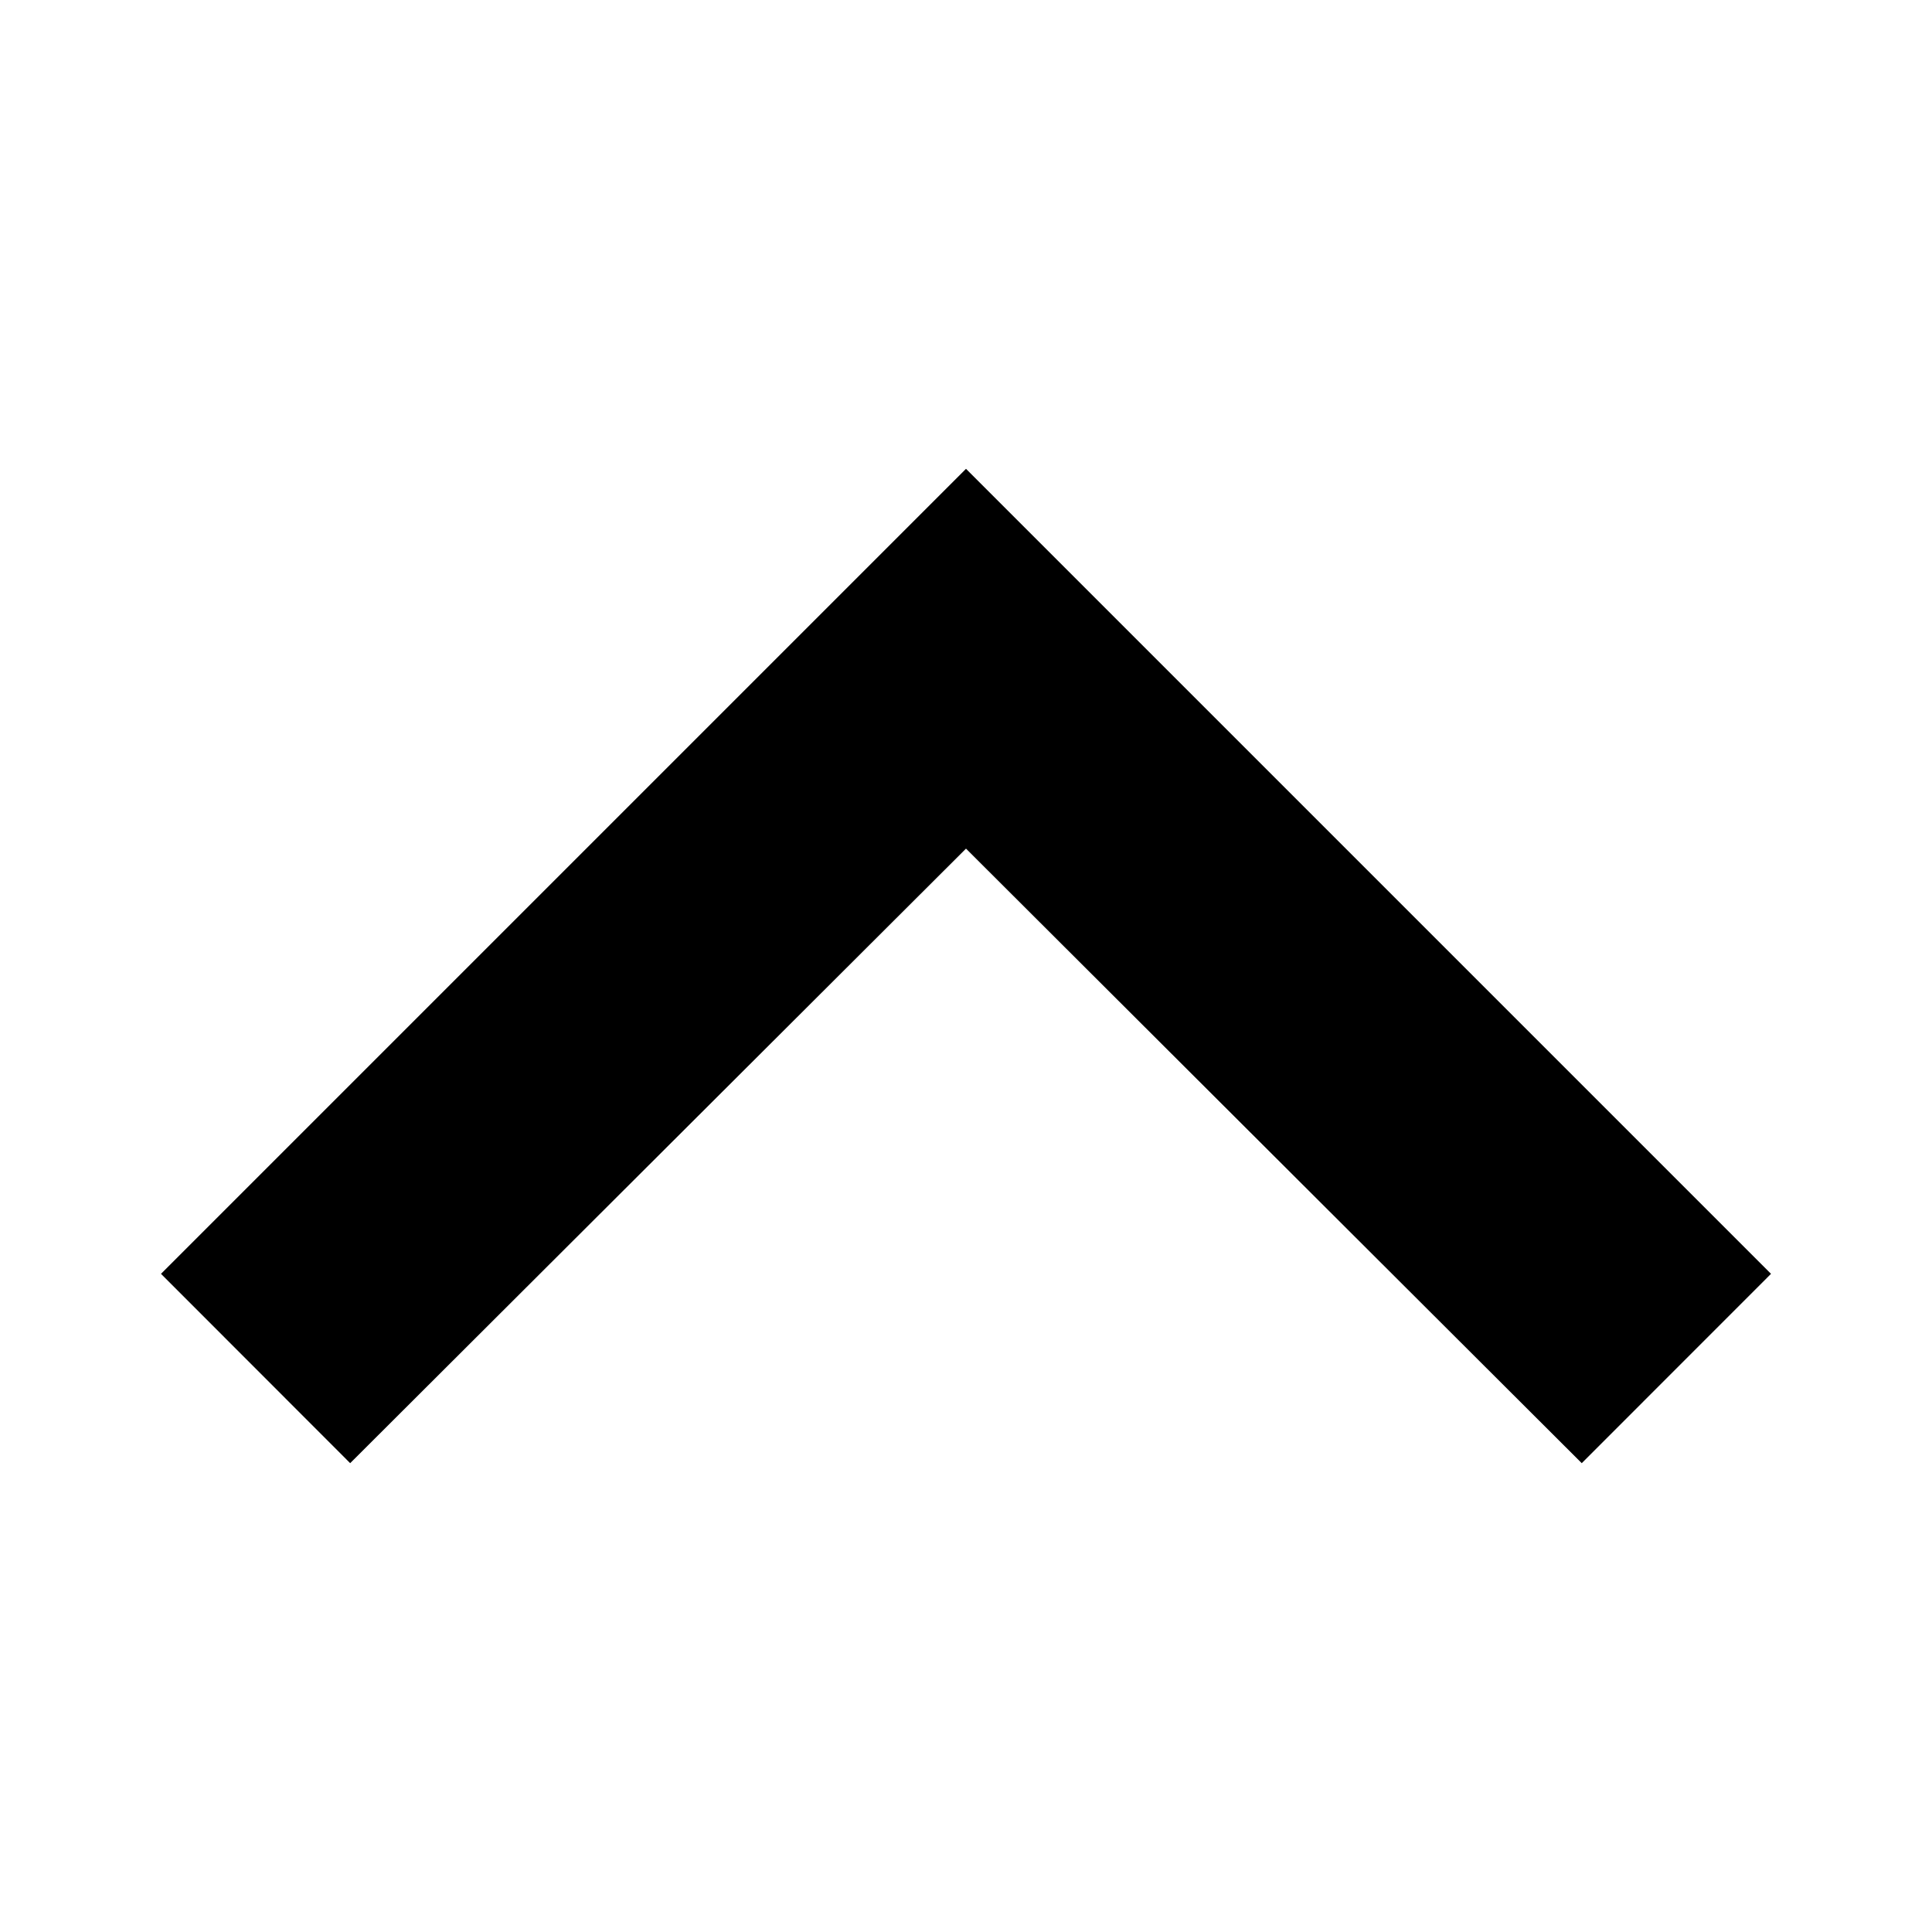
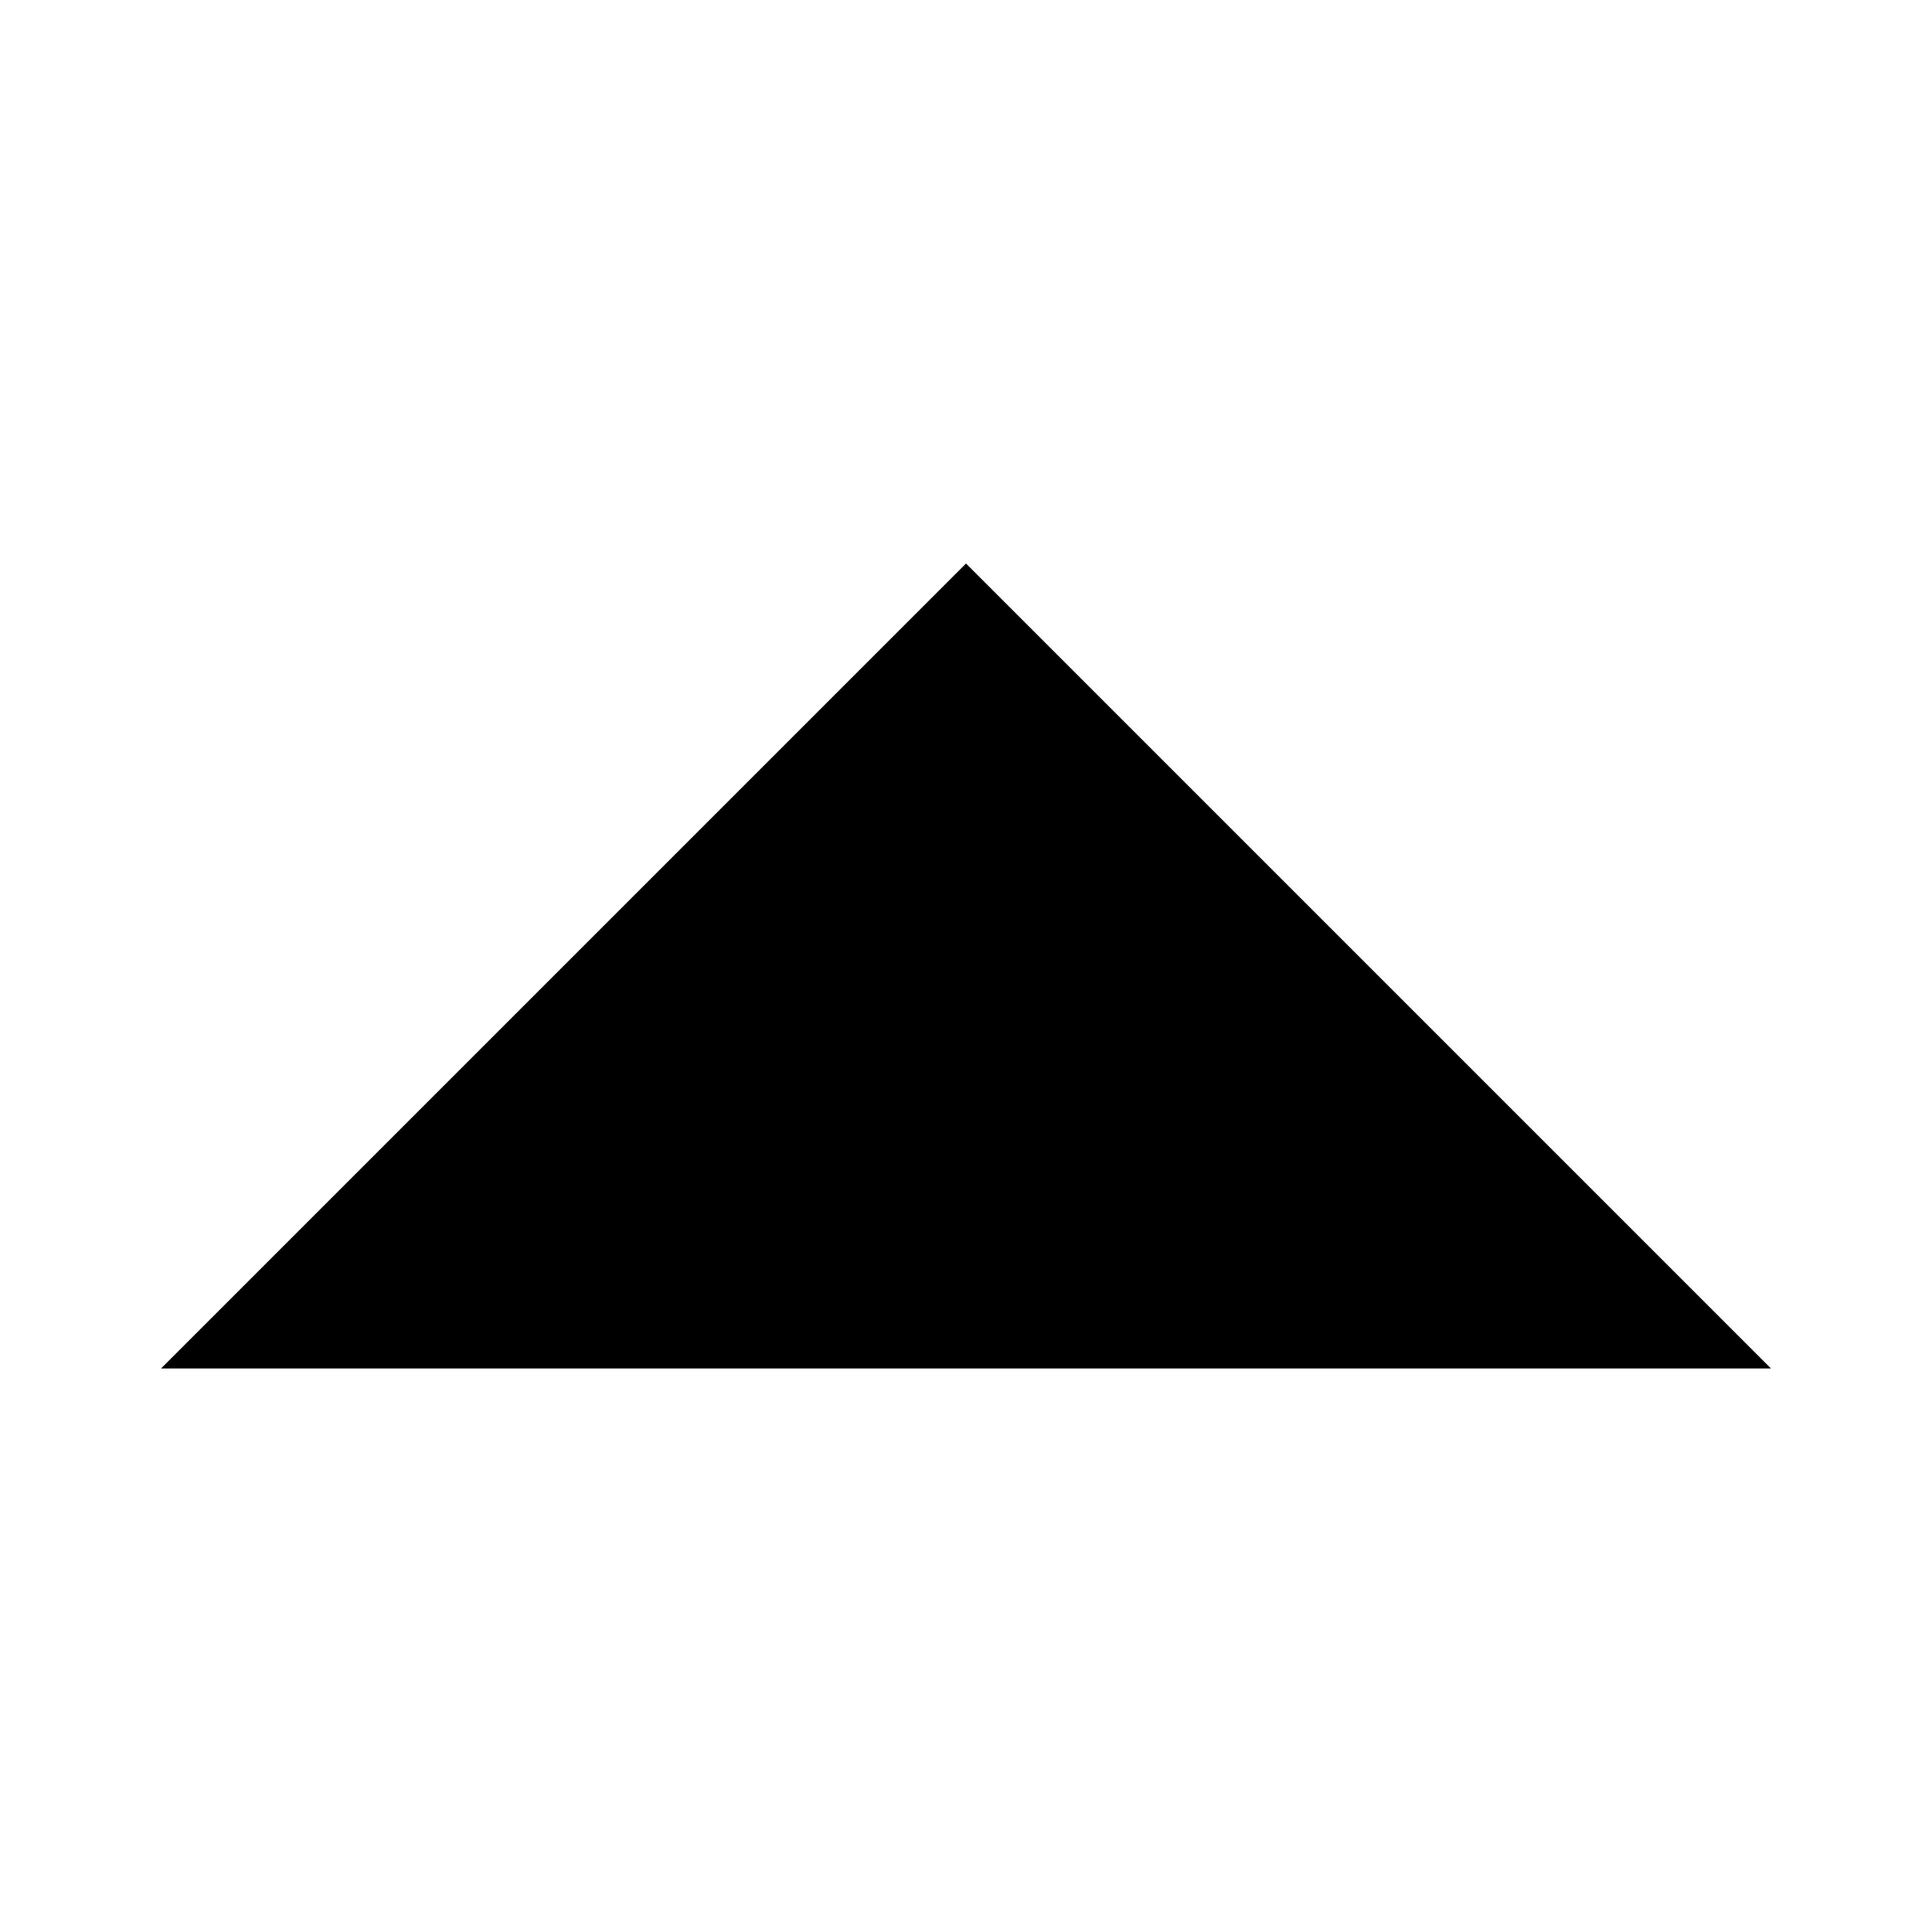
<svg xmlns="http://www.w3.org/2000/svg" version="1.1" x="0px" y="0px" width="24px" height="24px" viewBox="0 0 24 24" enable-background="new 0 0 24 24" xml:space="preserve">
-   <path d="M4.35,18.176L12,10.542l7.649,7.634L22,15.824l-10-10l-10,10L4.35,18.176z" />
+   <path d="M2,17L12,7l10,10H2z" />
</svg>
